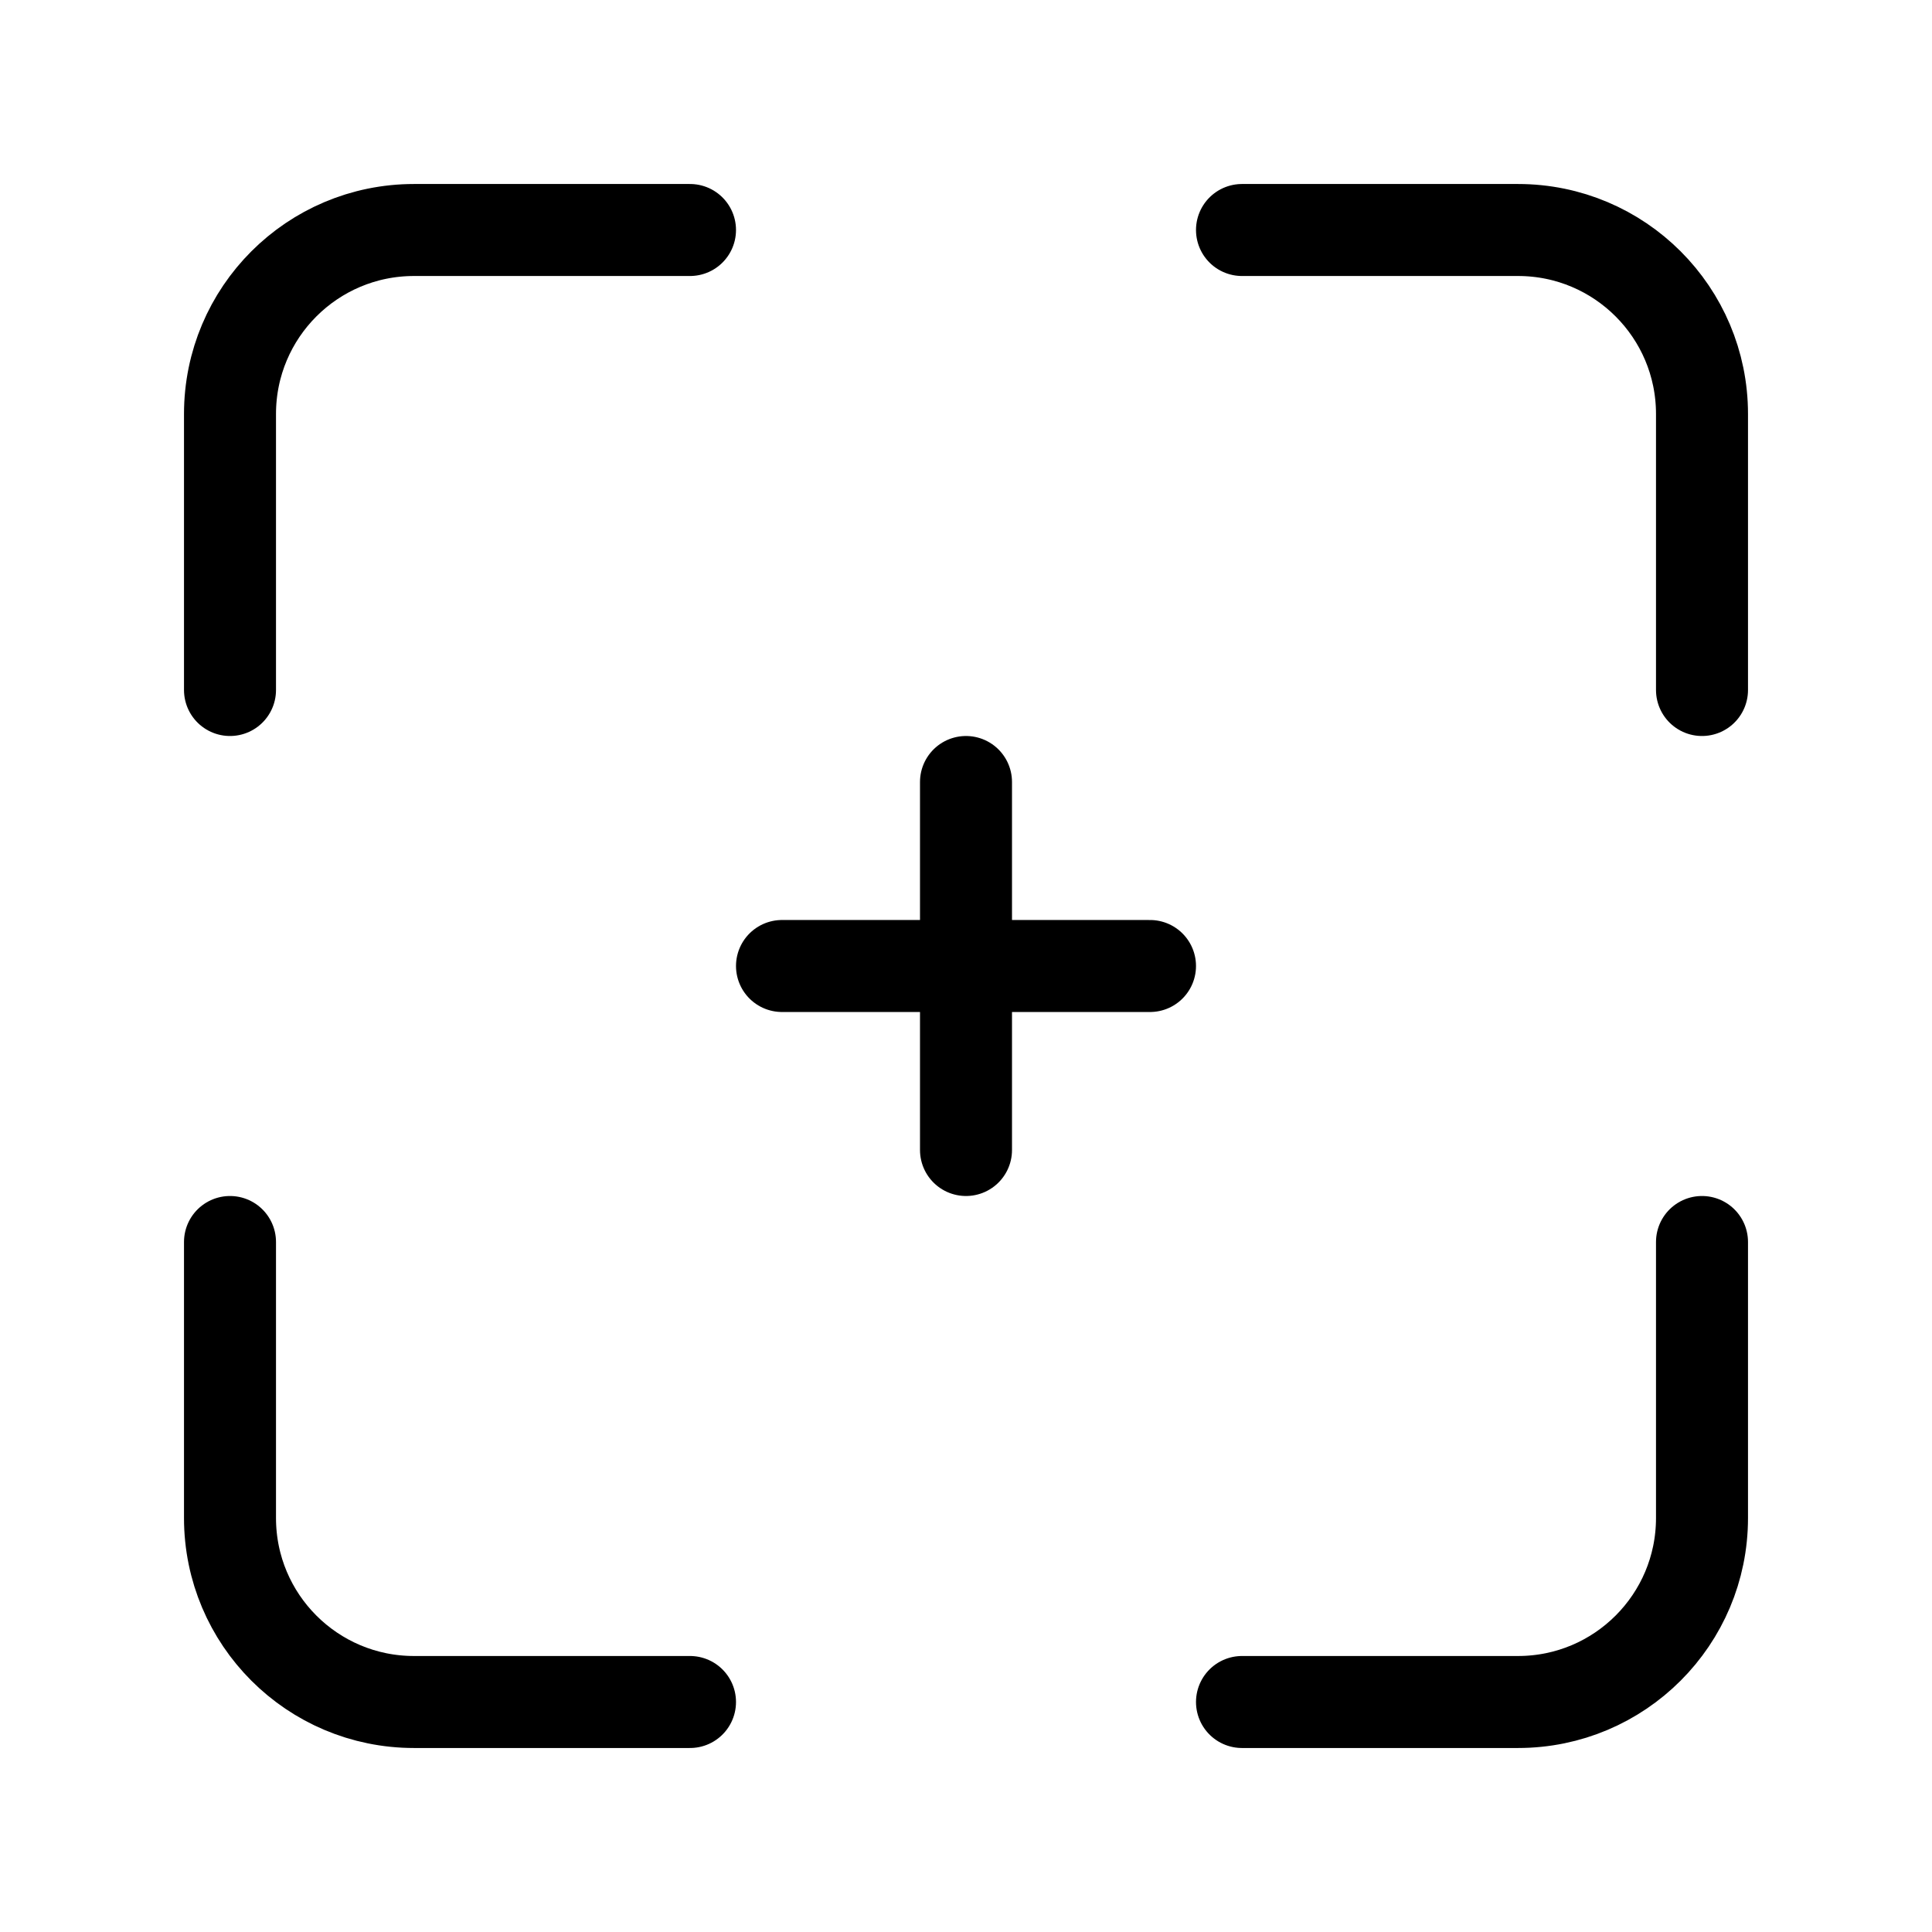
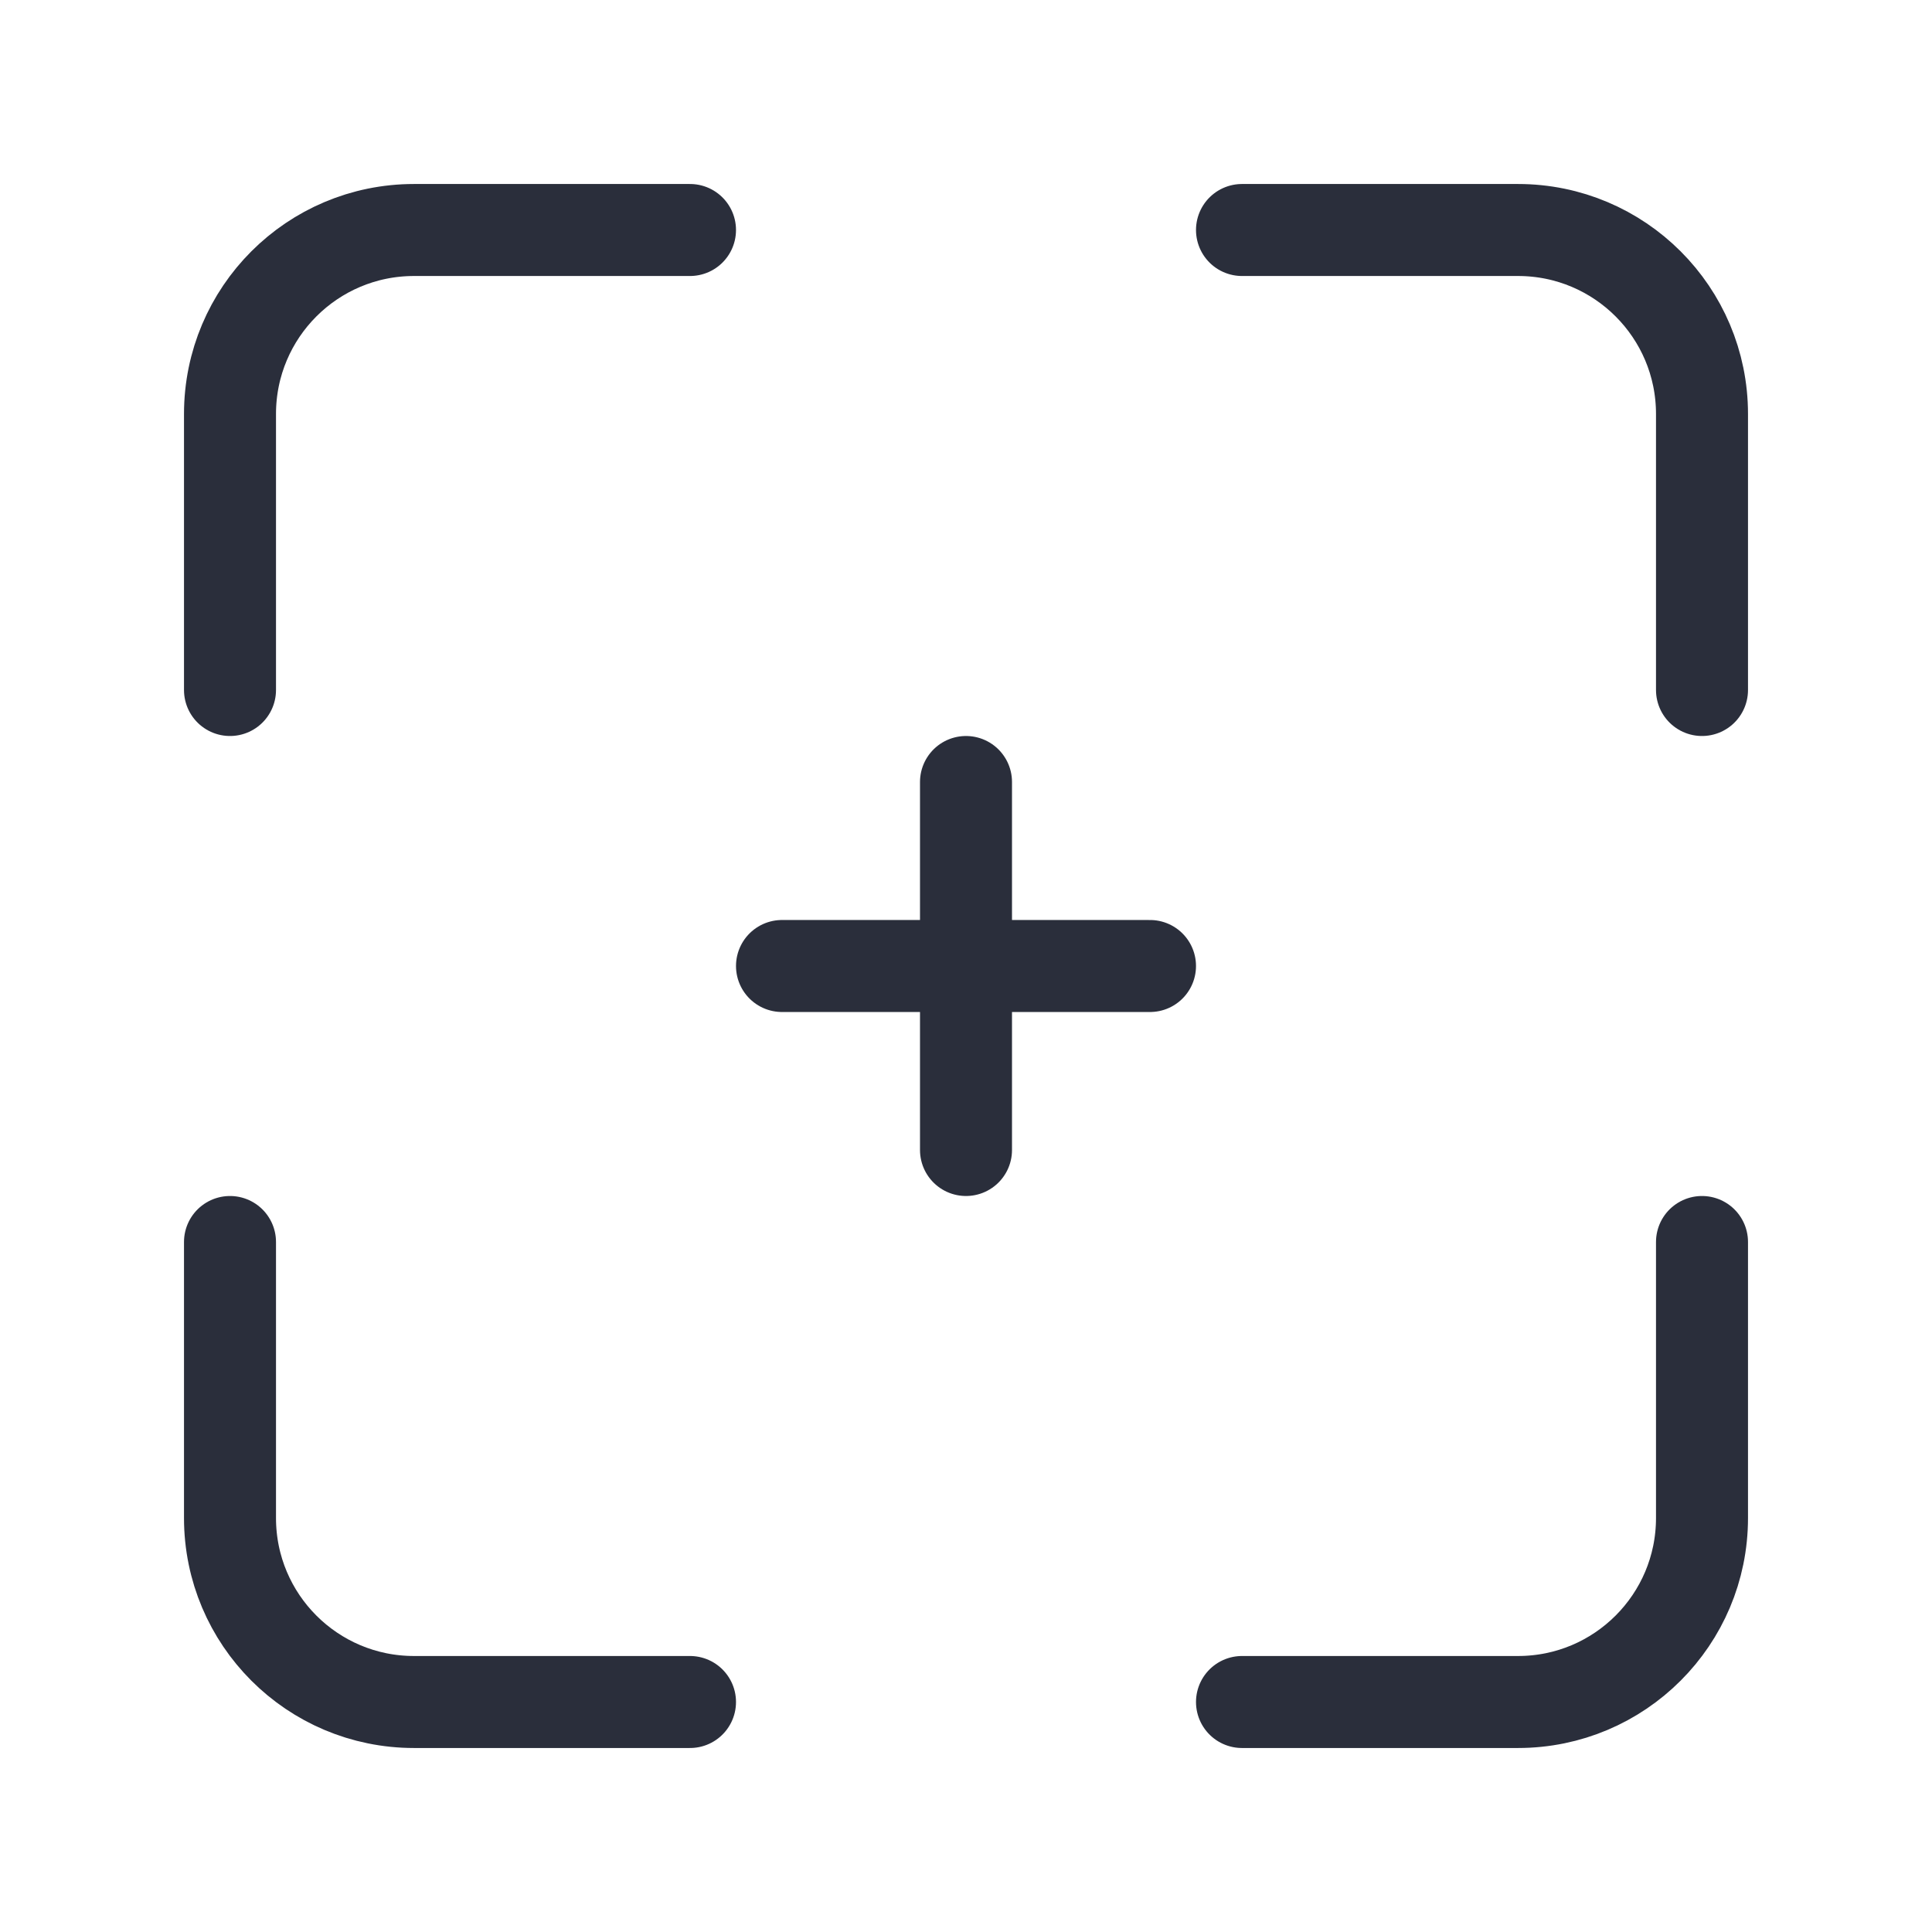
<svg xmlns="http://www.w3.org/2000/svg" height="21" viewBox="0 0 21 21" width="21">
-   <g fill="none" fill-rule="evenodd" stroke="currentColor" stroke-linecap="round" stroke-linejoin="round" transform="translate(2 2)">
+   <g fill="none" fill-rule="evenodd" stroke="#2a2e3b" stroke-linecap="round" stroke-linejoin="round" transform="translate(2 2)">
    <path d="m16.5 5.5v-3c0-1.105-.895-2-2-2h-3" />
    <path d="m8.5 10.5v-4" />
    <path d="m6.5 8.5h4" />
    <path d="m16.5 11.5v3c0 1.105-.895 2-2 2h-3m-6-16h-3c-1.105 0-2 .895-2 2v3m5 11h-3c-1.105 0-2-.895-2-2v-3" />
  </g>
</svg>
